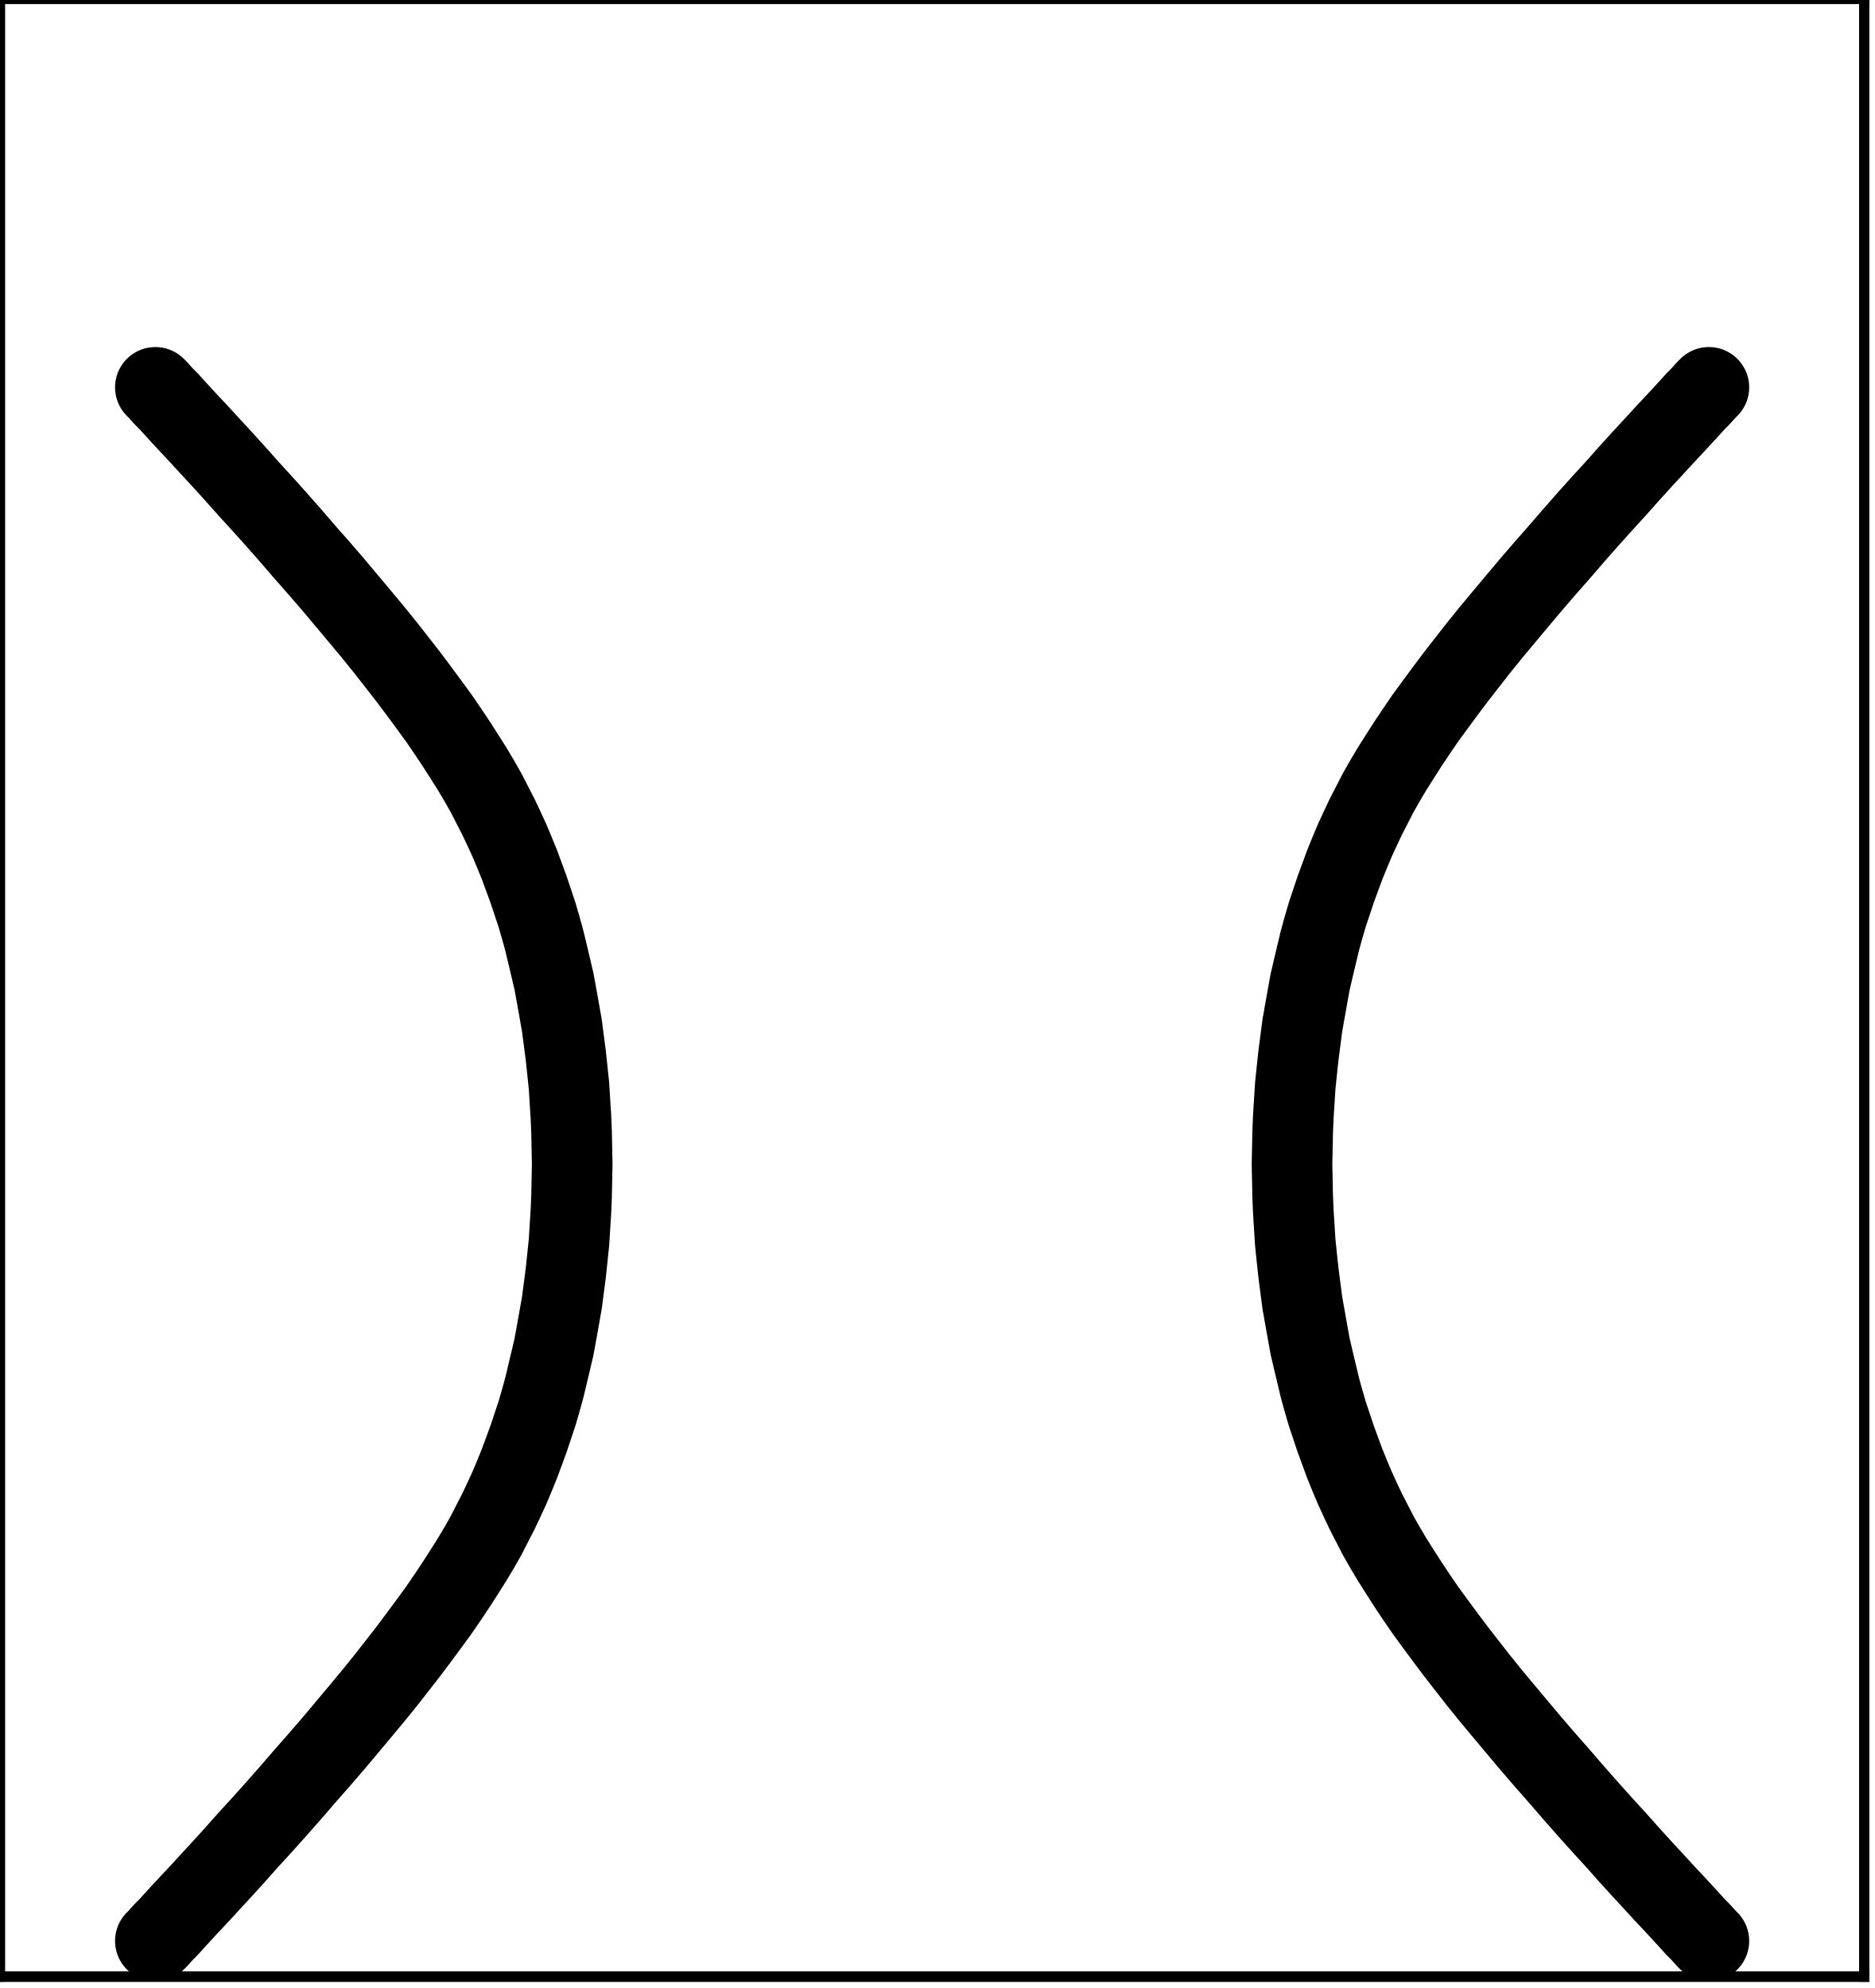
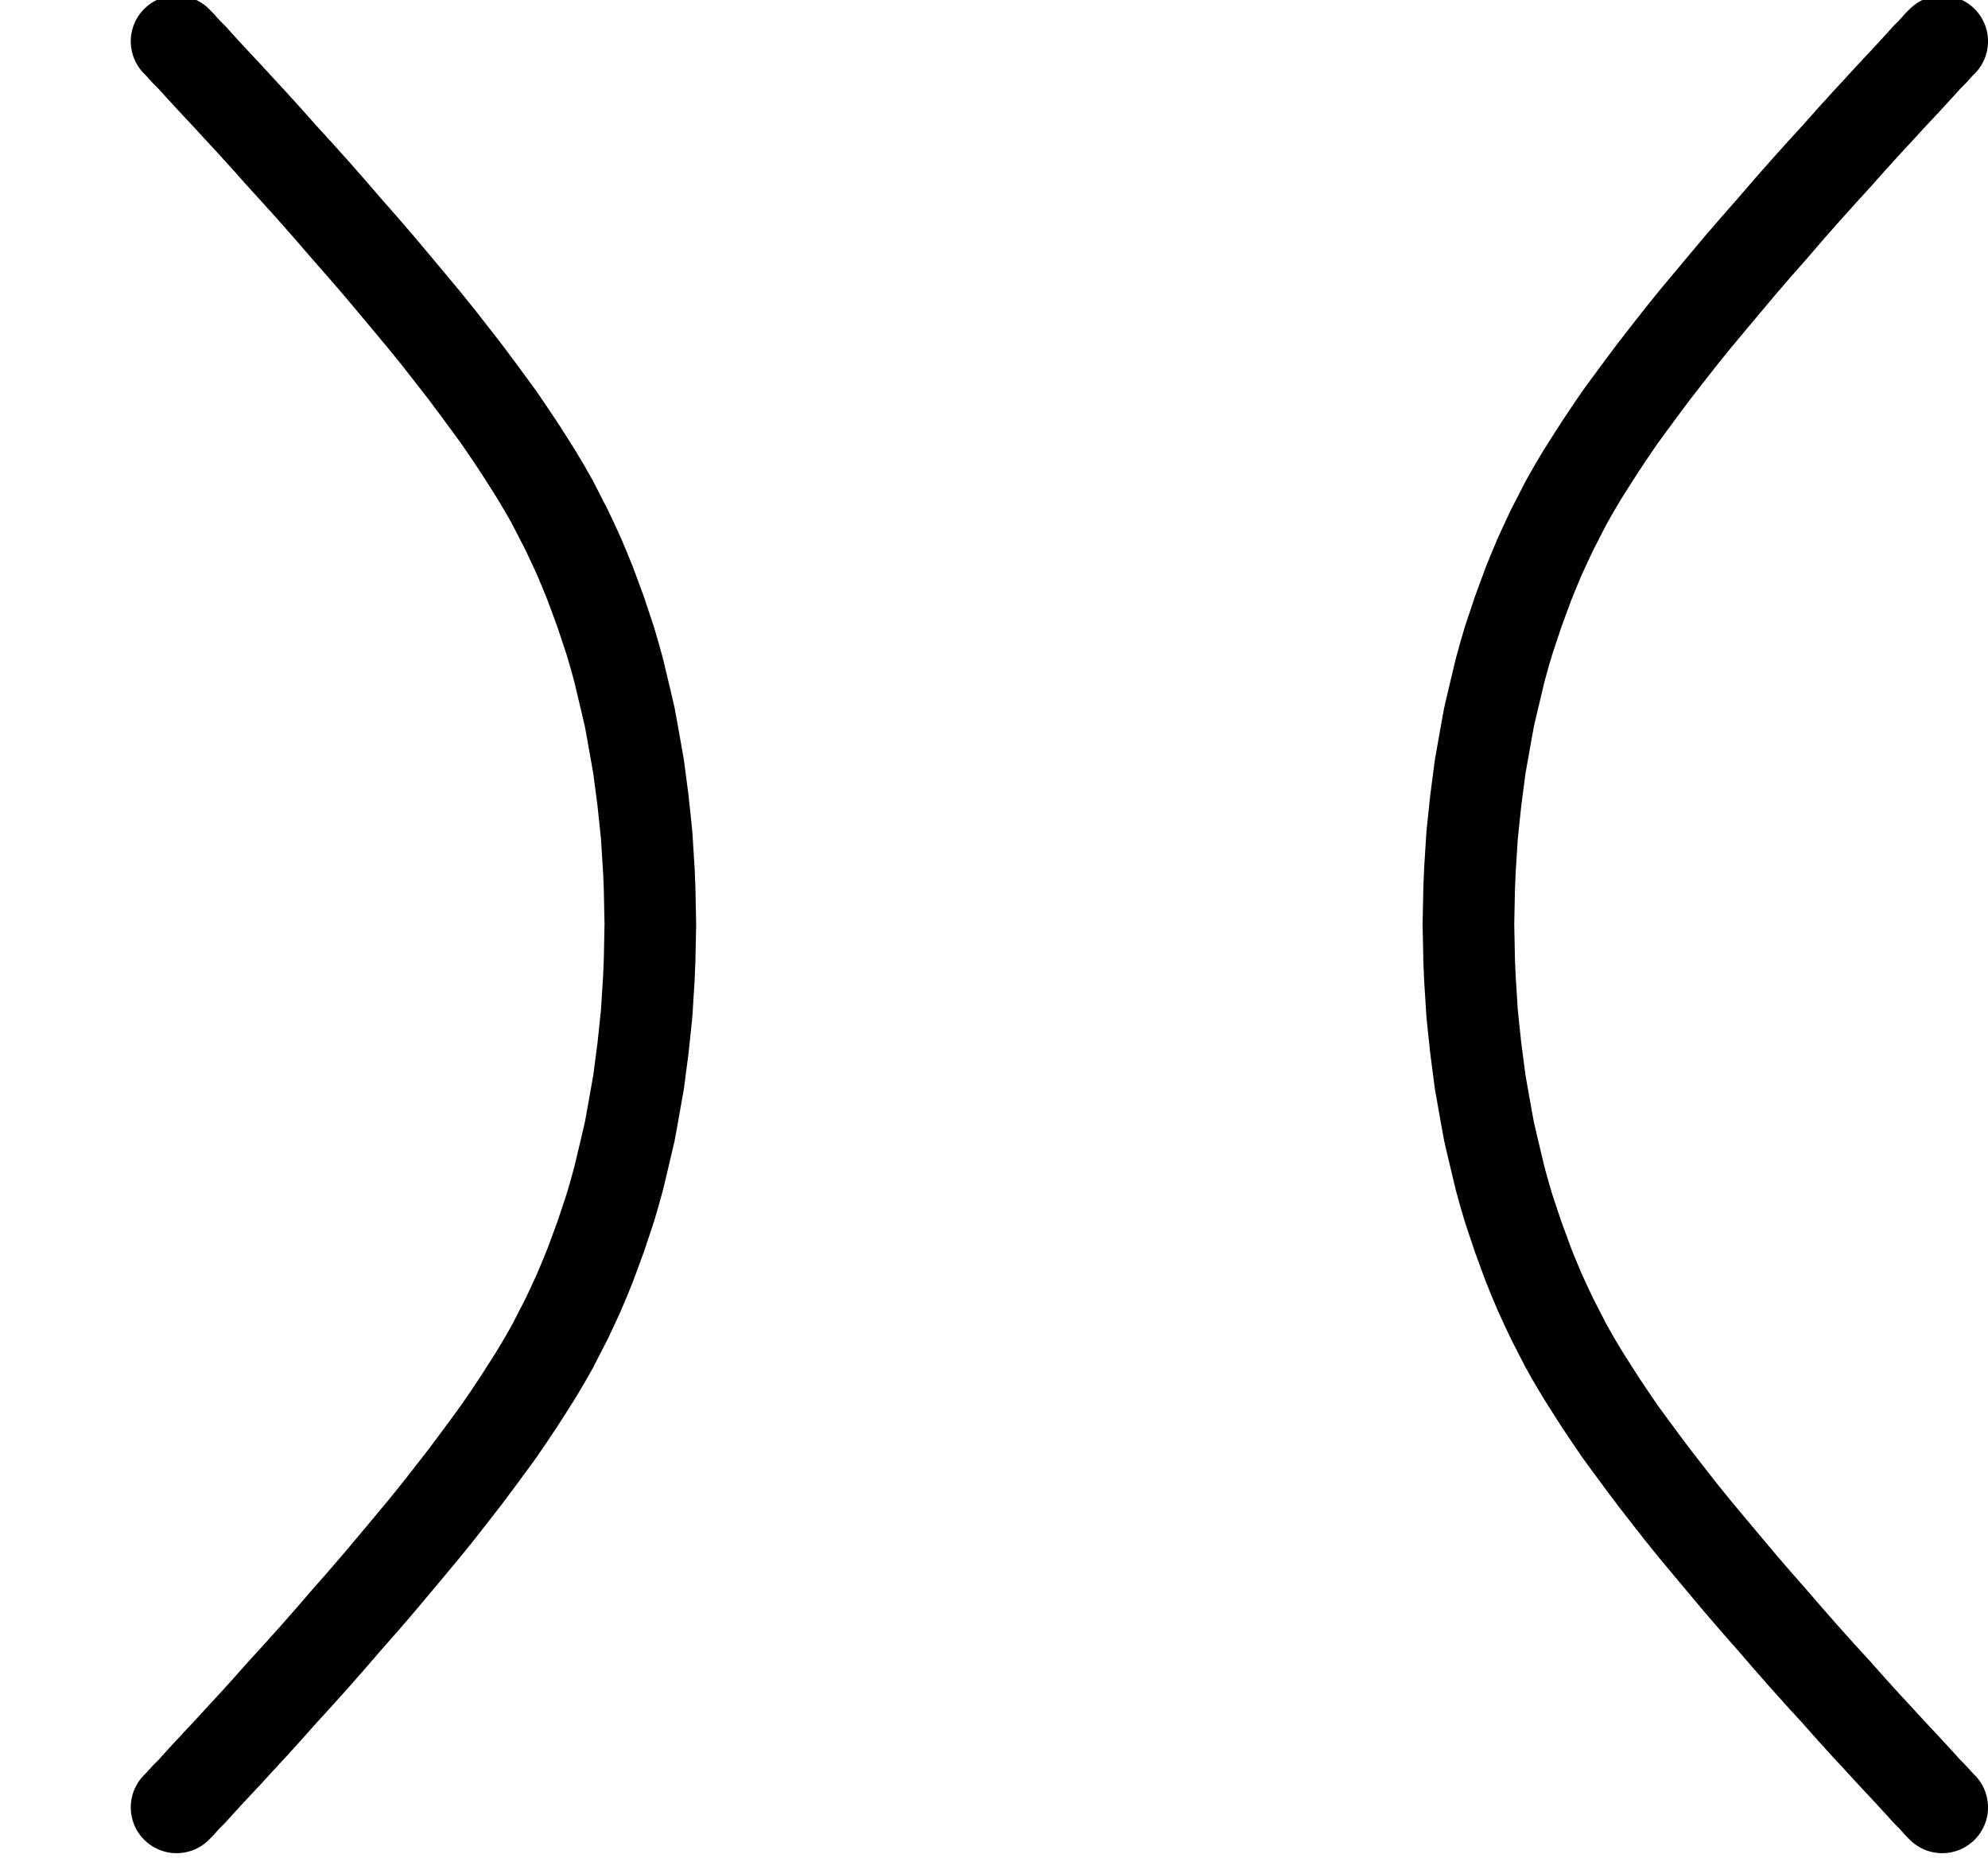
- <svg xmlns="http://www.w3.org/2000/svg" version="1.1" width="101.472" height="107.613" viewBox="0 0 101.472 107.613">
-   <path d="M8.41 20.968L8.427 20.985L8.48 21.038L8.568 21.125L8.69 21.266L8.883 21.476L9.146 21.738L9.461 22.089L9.846 22.509L10.302 23L10.828 23.561L11.406 24.191L12.054 24.892L12.737 25.646L13.438 26.434L14.191 27.258L14.962 28.116L15.733 28.992L16.504 29.886L17.275 30.762L18.046 31.655L18.782 32.531L19.5 33.39L20.201 34.231L20.867 35.054L21.497 35.86L22.111 36.648L22.689 37.419L23.232 38.155L23.757 38.873L24.248 39.592L24.704 40.275L25.142 40.958L25.562 41.624L25.948 42.272L26.316 42.921L26.648 43.569L26.981 44.217L27.279 44.848L27.577 45.496L27.857 46.162L28.12 46.81L28.366 47.476L28.611 48.142L28.838 48.825L29.066 49.509L29.276 50.227L29.469 50.928L29.644 51.663L29.819 52.399L29.995 53.153L30.135 53.924L30.275 54.712L30.415 55.5L30.52 56.307L30.626 57.112L30.713 57.936L30.801 58.777L30.853 59.618L30.906 60.459L30.941 61.3L30.958 62.158L30.976 63.017L30.958 63.875L30.941 64.734L30.906 65.575L30.853 66.415L30.801 67.257L30.713 68.098L30.626 68.921L30.52 69.727L30.415 70.533L30.275 71.321L30.135 72.11L29.995 72.881L29.819 73.634L29.644 74.37L29.469 75.106L29.276 75.807L29.066 76.525L28.838 77.208L28.611 77.891L28.366 78.557L28.12 79.223L27.857 79.871L27.577 80.537L27.279 81.186L26.981 81.816L26.648 82.464L26.316 83.113L25.948 83.761L25.562 84.409L25.142 85.075L24.704 85.758L24.248 86.442L23.757 87.16L23.232 87.878L22.689 88.614L22.111 89.385L21.497 90.173L20.867 90.979L20.201 91.803L19.5 92.644L18.782 93.502L18.046 94.378L17.275 95.272L16.504 96.148L15.733 97.041L14.962 97.917L14.191 98.776L13.438 99.599L12.737 100.388L12.054 101.141L11.406 101.842L10.828 102.473L10.302 103.033L9.846 103.524L9.461 103.944L9.146 104.295L8.883 104.558L8.69 104.768L8.568 104.908L8.48 104.996L8.427 105.048L8.41 105.066" style="stroke:rgb(0%,0%,0%); stroke-width: 4.364;stroke-linecap: round;stroke-linejoin: round;stroke-miterlimit: 10;fill: none;" />
-   <path d="M92.508 20.968L92.49 20.985L92.438 21.038L92.35 21.125L92.227 21.266L92.034 21.476L91.772 21.738L91.456 22.089L91.071 22.509L90.616 23L90.09 23.561L89.512 24.191L88.863 24.892L88.18 25.646L87.479 26.434L86.726 27.258L85.955 28.116L85.184 28.992L84.413 29.886L83.642 30.762L82.872 31.655L82.136 32.531L81.417 33.39L80.716 34.231L80.051 35.054L79.42 35.86L78.807 36.648L78.228 37.419L77.685 38.155L77.16 38.873L76.669 39.592L76.214 40.275L75.776 40.958L75.355 41.624L74.97 42.272L74.602 42.921L74.269 43.569L73.936 44.217L73.638 44.848L73.34 45.496L73.06 46.162L72.797 46.81L72.552 47.476L72.307 48.142L72.079 48.825L71.851 49.509L71.641 50.227L71.448 50.928L71.273 51.663L71.098 52.399L70.922 53.153L70.782 53.924L70.642 54.712L70.502 55.5L70.397 56.307L70.292 57.112L70.204 57.936L70.117 58.777L70.064 59.618L70.011 60.459L69.976 61.3L69.959 62.158L69.941 63.017L69.959 63.875L69.976 64.734L70.011 65.575L70.064 66.415L70.117 67.257L70.204 68.098L70.292 68.921L70.397 69.727L70.502 70.533L70.642 71.321L70.782 72.11L70.922 72.881L71.098 73.634L71.273 74.37L71.448 75.106L71.641 75.807L71.851 76.525L72.079 77.208L72.307 77.891L72.552 78.557L72.797 79.223L73.06 79.871L73.34 80.537L73.638 81.186L73.936 81.816L74.269 82.464L74.602 83.113L74.97 83.761L75.355 84.409L75.776 85.075L76.214 85.758L76.669 86.442L77.16 87.16L77.685 87.878L78.228 88.614L78.807 89.385L79.42 90.173L80.051 90.979L80.716 91.803L81.417 92.644L82.136 93.502L82.872 94.378L83.642 95.272L84.413 96.148L85.184 97.041L85.955 97.917L86.726 98.776L87.479 99.599L88.18 100.388L88.863 101.141L89.512 101.842L90.09 102.473L90.616 103.033L91.071 103.524L91.456 103.944L91.772 104.295L92.034 104.558L92.227 104.768L92.35 104.908L92.438 104.996L92.49 105.048L92.508 105.066" style="stroke:rgb(0%,0%,0%); stroke-width: 4.364;stroke-linecap: round;stroke-linejoin: round;stroke-miterlimit: 10;fill: none;" />
-   <path d="M0 107L100.917 107" style="stroke:rgb(0%,0%,0%); stroke-width: 0.555;stroke-linecap: square;stroke-linejoin: round;stroke-miterlimit: 10;fill: none;" />
-   <path d="M0 -0.057L100.917 -0.057" style="stroke:rgb(0%,0%,0%); stroke-width: 0.555;stroke-linecap: square;stroke-linejoin: round;stroke-miterlimit: 10;fill: none;" />
-   <path d="M0 107L100.917 107" style="stroke:rgb(0%,0%,0%); stroke-width: 0.555;stroke-linecap: square;stroke-linejoin: round;stroke-miterlimit: 10;fill: none;" />
-   <path d="M0 107L0 -0.057" style="stroke:rgb(0%,0%,0%); stroke-width: 0.555;stroke-linecap: square;stroke-linejoin: round;stroke-miterlimit: 10;fill: none;" />
-   <path d="M100.917 107L100.917 -0.057" style="stroke:rgb(0%,0%,0%); stroke-width: 0.555;stroke-linecap: square;stroke-linejoin: round;stroke-miterlimit: 10;fill: none;" />
+ <svg xmlns="http://www.w3.org/2000/svg" version="1.1" width="94.689" height="88.462" viewBox="0 0 94.689 88.462">
+   <path d="M8.41 1.968L8.427 1.985L8.48 2.038L8.568 2.125L8.69 2.266L8.883 2.476L9.146 2.738L9.461 3.089L9.846 3.509L10.302 4L10.828 4.561L11.406 5.191L12.054 5.892L12.737 6.646L13.438 7.434L14.191 8.258L14.962 9.116L15.733 9.992L16.504 10.886L17.275 11.762L18.046 12.655L18.782 13.531L19.5 14.39L20.201 15.231L20.867 16.054L21.497 16.86L22.111 17.648L22.689 18.419L23.232 19.155L23.757 19.873L24.248 20.592L24.704 21.275L25.142 21.958L25.562 22.624L25.948 23.272L26.316 23.921L26.648 24.569L26.981 25.217L27.279 25.848L27.577 26.496L27.857 27.162L28.12 27.81L28.366 28.476L28.611 29.142L28.838 29.825L29.066 30.509L29.276 31.227L29.469 31.928L29.644 32.663L29.819 33.399L29.995 34.153L30.135 34.924L30.275 35.712L30.415 36.5L30.52 37.307L30.626 38.112L30.713 38.936L30.801 39.777L30.853 40.618L30.906 41.459L30.941 42.3L30.958 43.158L30.976 44.017L30.958 44.875L30.941 45.734L30.906 46.575L30.853 47.415L30.801 48.257L30.713 49.098L30.626 49.921L30.52 50.727L30.415 51.533L30.275 52.321L30.135 53.11L29.995 53.881L29.819 54.634L29.644 55.37L29.469 56.106L29.276 56.807L29.066 57.525L28.838 58.208L28.611 58.891L28.366 59.557L28.12 60.223L27.857 60.871L27.577 61.537L27.279 62.186L26.981 62.816L26.648 63.464L26.316 64.113L25.948 64.761L25.562 65.409L25.142 66.075L24.704 66.758L24.248 67.442L23.757 68.16L23.232 68.878L22.689 69.614L22.111 70.385L21.497 71.173L20.867 71.979L20.201 72.803L19.5 73.644L18.782 74.502L18.046 75.378L17.275 76.272L16.504 77.148L15.733 78.041L14.962 78.917L14.191 79.776L13.438 80.599L12.737 81.388L12.054 82.141L11.406 82.842L10.828 83.473L10.302 84.033L9.846 84.524L9.461 84.944L9.146 85.295L8.883 85.558L8.69 85.768L8.568 85.908L8.48 85.996L8.427 86.048L8.41 86.066" style="stroke:rgb(0%,0%,0%); stroke-width: 4.364;stroke-linecap: round;stroke-linejoin: round;stroke-miterlimit: 10;fill: none;" />
+   <path d="M92.508 1.968L92.49 1.985L92.438 2.038L92.35 2.125L92.227 2.266L92.034 2.476L91.772 2.738L91.456 3.089L91.071 3.509L90.616 4L90.09 4.561L89.512 5.191L88.863 5.892L88.18 6.646L87.479 7.434L86.726 8.258L85.955 9.116L85.184 9.992L84.413 10.886L83.642 11.762L82.872 12.655L82.136 13.531L81.417 14.39L80.716 15.231L80.051 16.054L79.42 16.86L78.807 17.648L78.228 18.419L77.685 19.155L77.16 19.873L76.669 20.592L76.214 21.275L75.776 21.958L75.355 22.624L74.97 23.272L74.602 23.921L74.269 24.569L73.936 25.217L73.638 25.848L73.34 26.496L73.06 27.162L72.797 27.81L72.552 28.476L72.307 29.142L72.079 29.825L71.851 30.509L71.641 31.227L71.448 31.928L71.273 32.663L71.098 33.399L70.922 34.153L70.782 34.924L70.642 35.712L70.502 36.5L70.397 37.307L70.292 38.112L70.204 38.936L70.117 39.777L70.064 40.618L70.011 41.459L69.976 42.3L69.959 43.158L69.941 44.017L69.959 44.875L69.976 45.734L70.011 46.575L70.064 47.415L70.117 48.257L70.204 49.098L70.292 49.921L70.397 50.727L70.502 51.533L70.642 52.321L70.782 53.11L70.922 53.881L71.098 54.634L71.273 55.37L71.448 56.106L71.641 56.807L71.851 57.525L72.079 58.208L72.307 58.891L72.552 59.557L72.797 60.223L73.06 60.871L73.34 61.537L73.638 62.186L73.936 62.816L74.269 63.464L74.602 64.113L74.97 64.761L75.355 65.409L75.776 66.075L76.214 66.758L76.669 67.442L77.16 68.16L77.685 68.878L78.228 69.614L78.807 70.385L79.42 71.173L80.051 71.979L80.716 72.803L81.417 73.644L82.136 74.502L82.872 75.378L83.642 76.272L84.413 77.148L85.184 78.041L85.955 78.917L86.726 79.776L87.479 80.599L88.18 81.388L88.863 82.141L89.512 82.842L90.09 83.473L90.616 84.033L91.071 84.524L91.456 84.944L91.772 85.295L92.034 85.558L92.227 85.768L92.35 85.908L92.438 85.996L92.49 86.048L92.508 86.066" style="stroke:rgb(0%,0%,0%); stroke-width: 4.364;stroke-linecap: round;stroke-linejoin: round;stroke-miterlimit: 10;fill: none;" />
</svg>
